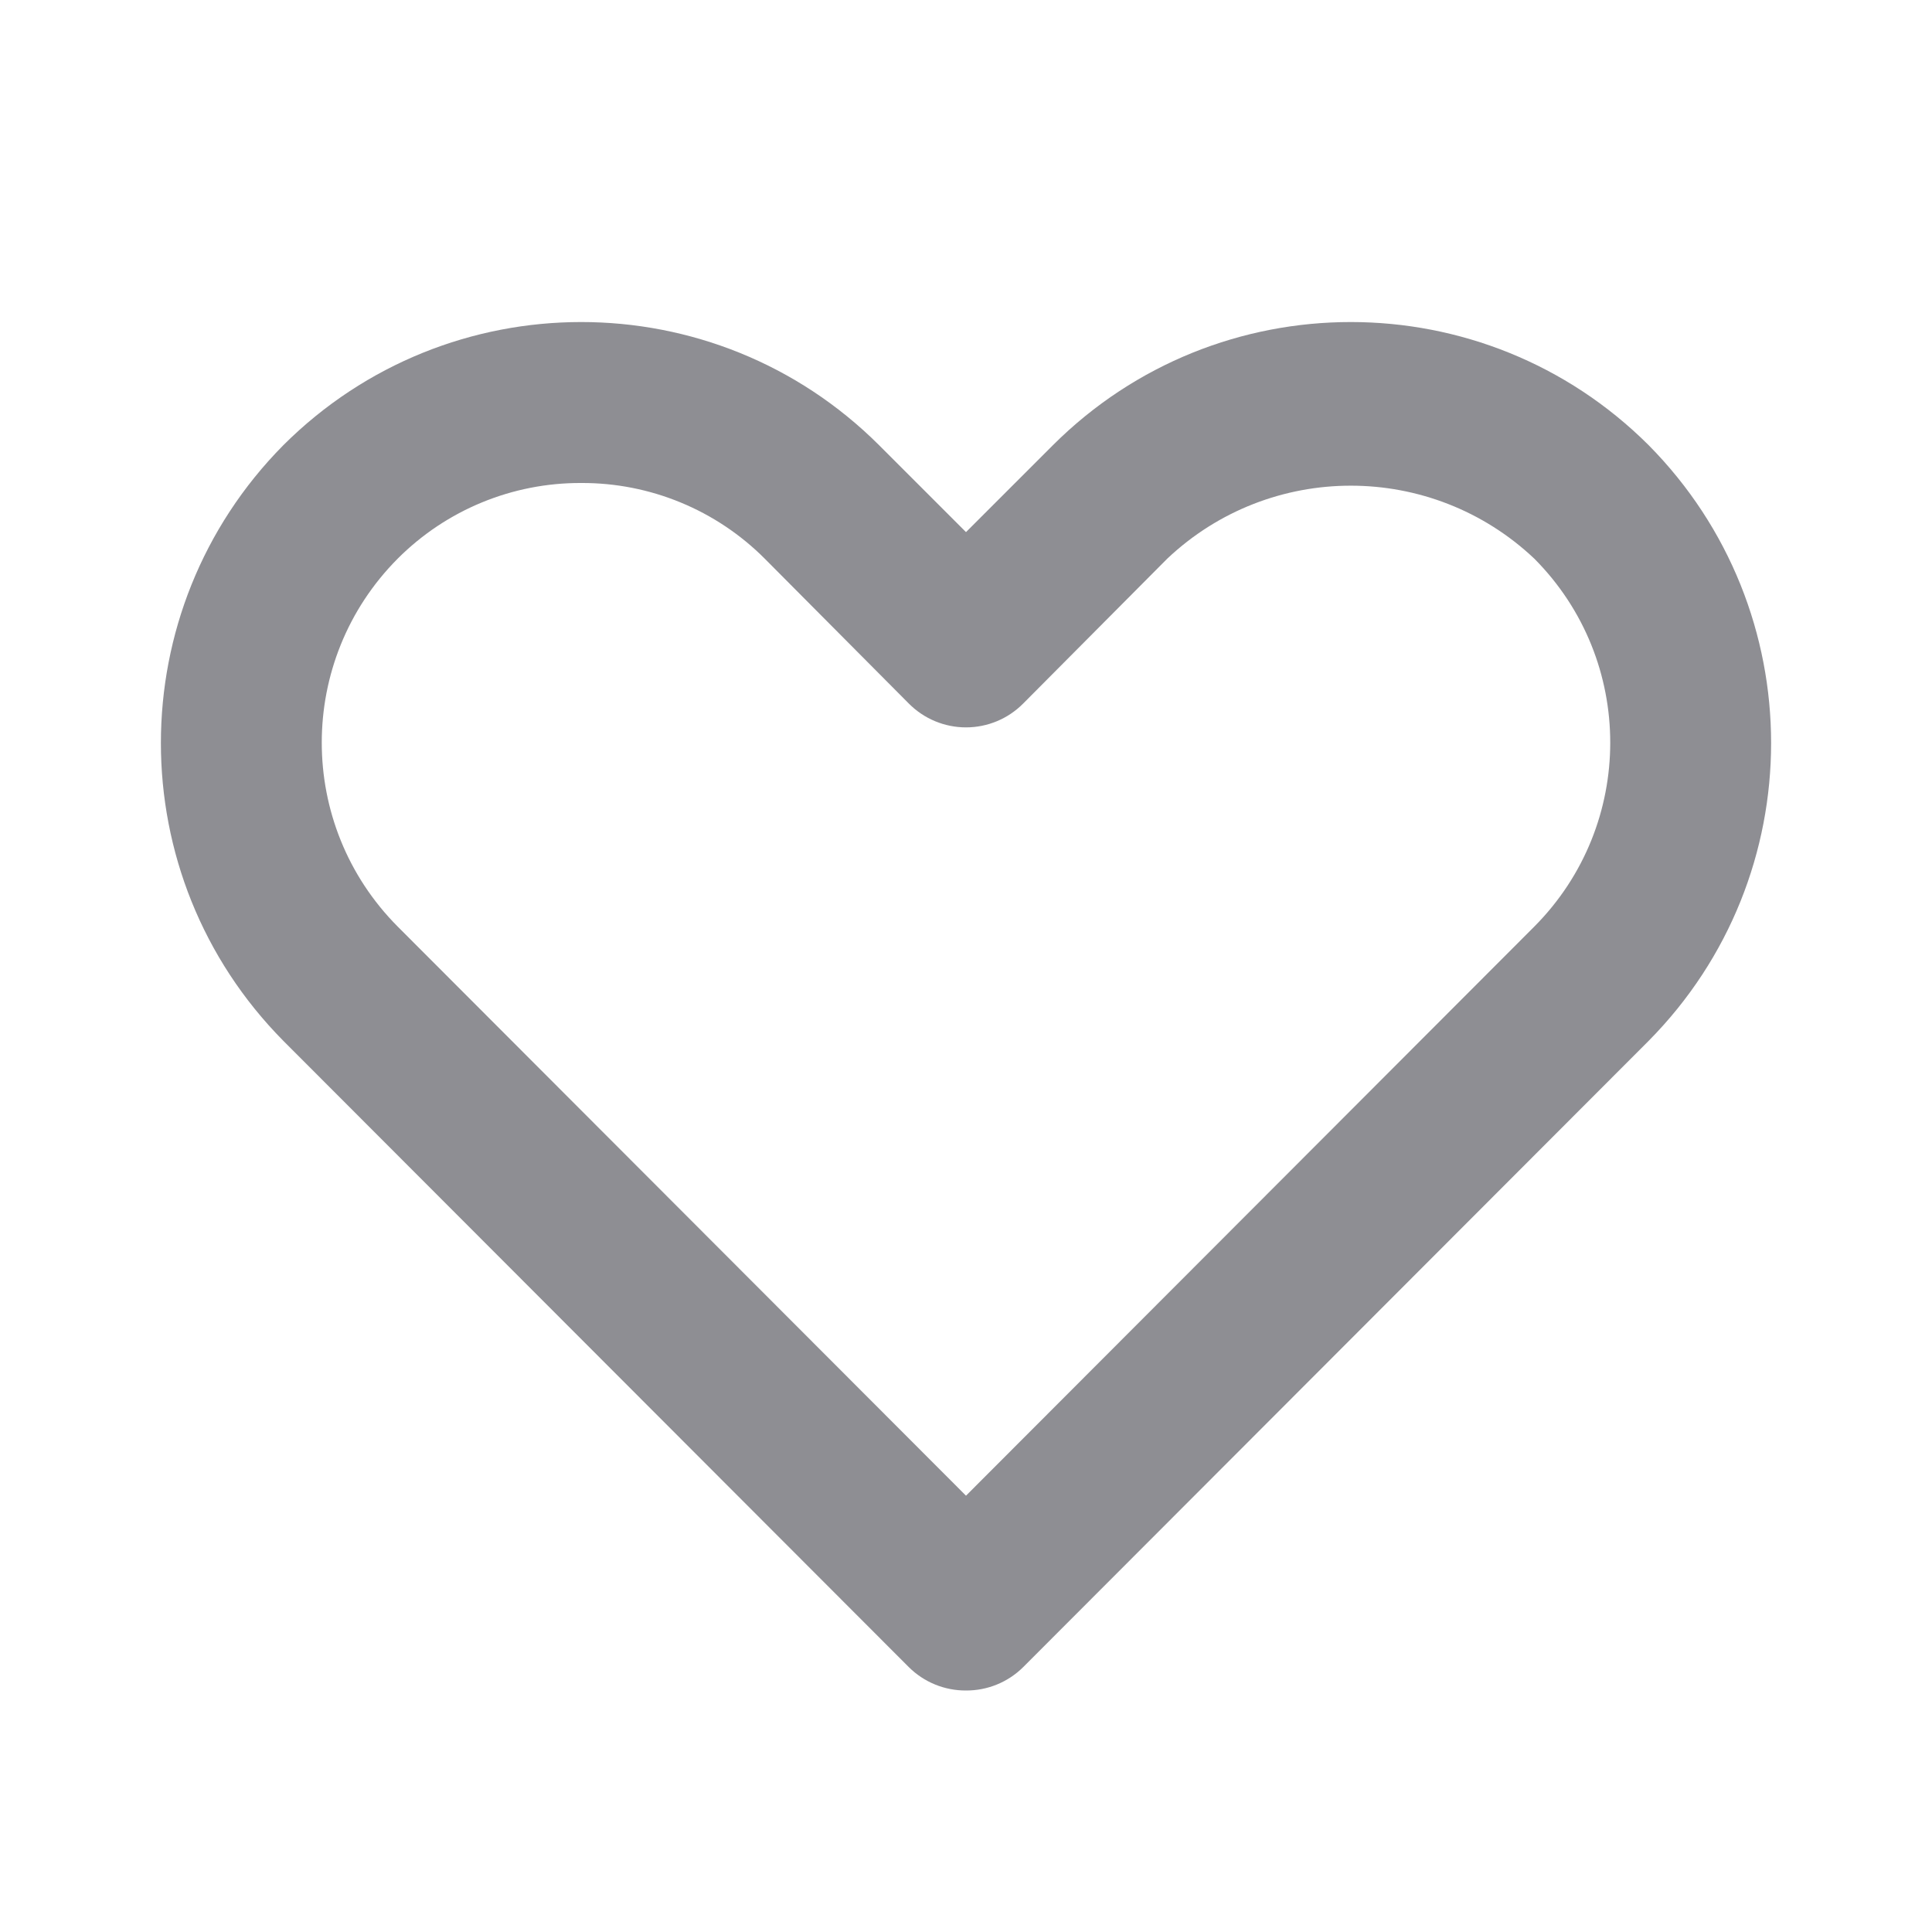
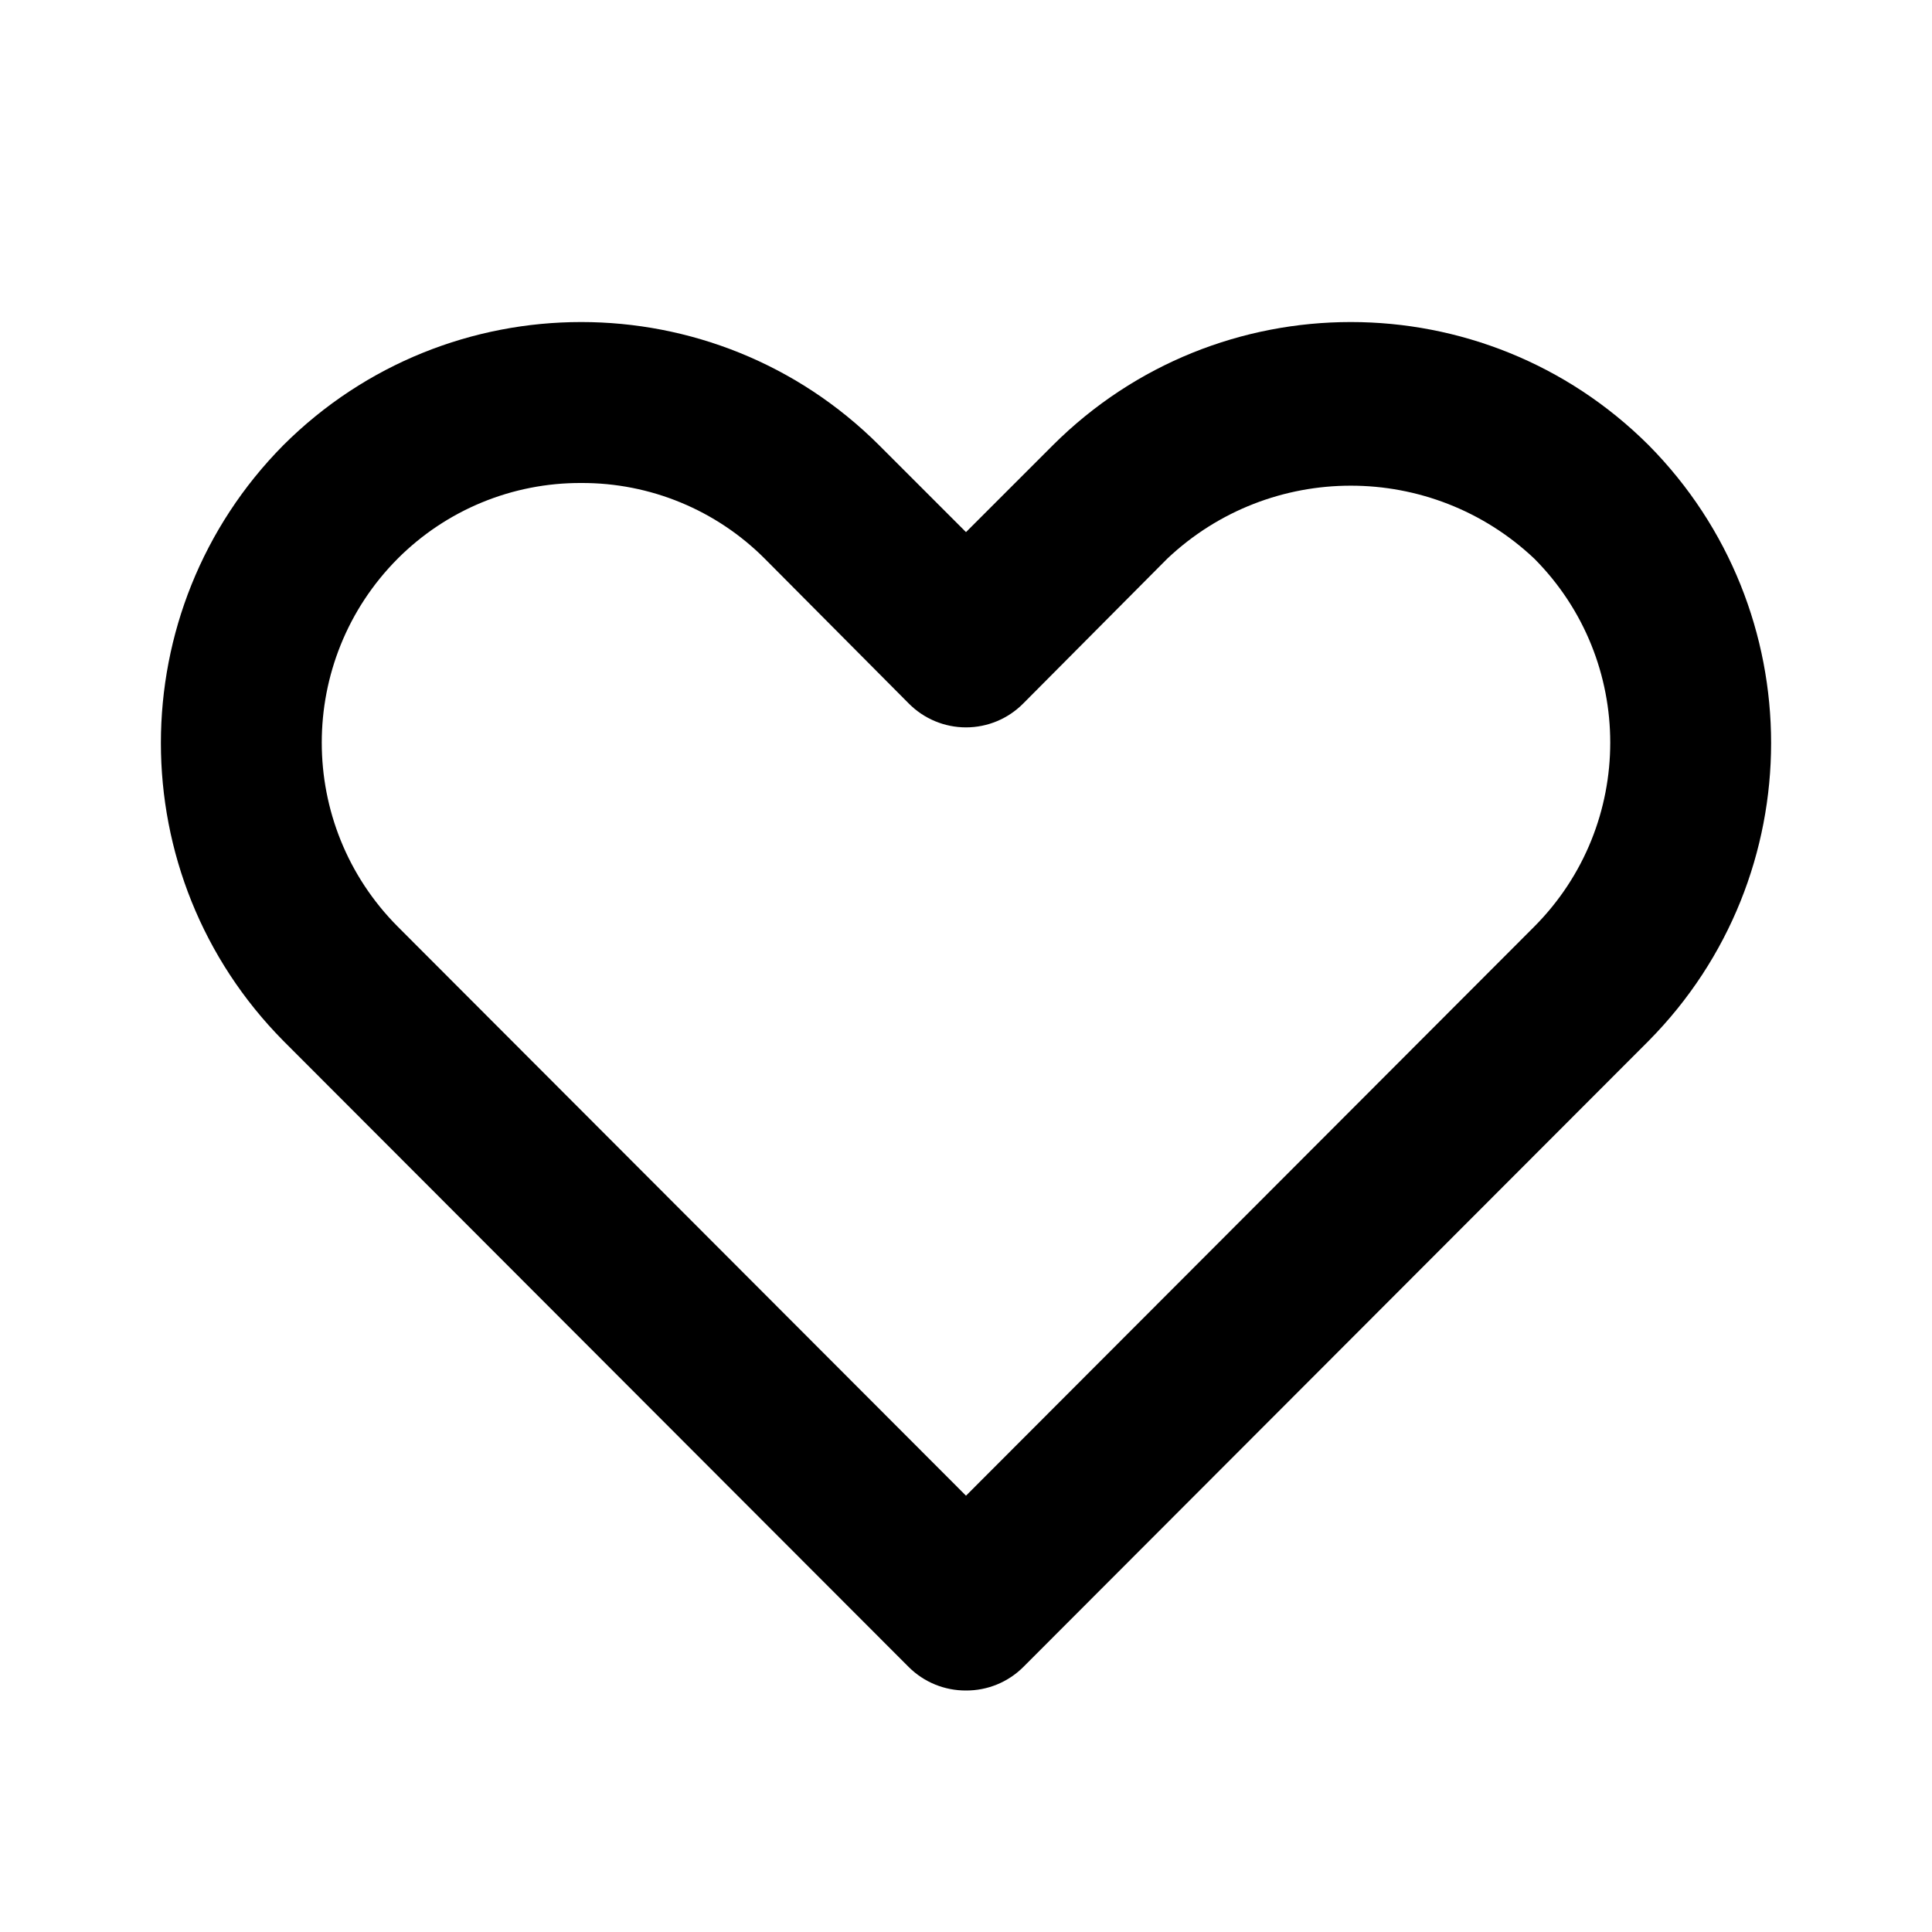
<svg xmlns="http://www.w3.org/2000/svg" viewBox="0 0 24 24">
  <g data-name="Layer 2">
    <g data-name="heart">
      <rect width="24" height="24" opacity="0" />
-       <path fill="#8E8E93" d="M12 21a1 1 0 0 1-.71-.29l-7.77-7.78a5.26 5.26 0 0 1 0-7.4 5.24 5.24 0 0 1 7.4 0L12 6.61l1.08-1.08a5.24 5.24 0 0 1 7.4 0 5.26 5.26 0 0 1 0 7.4l-7.77 7.78A1 1 0 0 1 12 21zM7.22 6a3.2 3.2 0 0 0-2.28.94 3.24 3.24 0 0 0 0 4.57L12 18.58l7.06-7.07a3.24 3.24 0 0 0 0-4.57 3.32 3.32 0 0 0-4.56 0l-1.79 1.8a1 1 0 0 1-1.42 0L9.5 6.94A3.2 3.2 0 0 0 7.22 6z" />
+       <path d="M12 21a1 1 0 0 1-.71-.29l-7.77-7.78a5.26 5.26 0 0 1 0-7.4 5.24 5.24 0 0 1 7.4 0L12 6.61l1.08-1.08a5.24 5.24 0 0 1 7.4 0 5.26 5.26 0 0 1 0 7.4l-7.77 7.78A1 1 0 0 1 12 21zM7.22 6a3.2 3.2 0 0 0-2.28.94 3.24 3.24 0 0 0 0 4.57L12 18.58l7.06-7.07a3.24 3.24 0 0 0 0-4.57 3.32 3.32 0 0 0-4.56 0l-1.79 1.8a1 1 0 0 1-1.42 0L9.5 6.94A3.2 3.2 0 0 0 7.22 6z" />
    </g>
  </g>
</svg>
